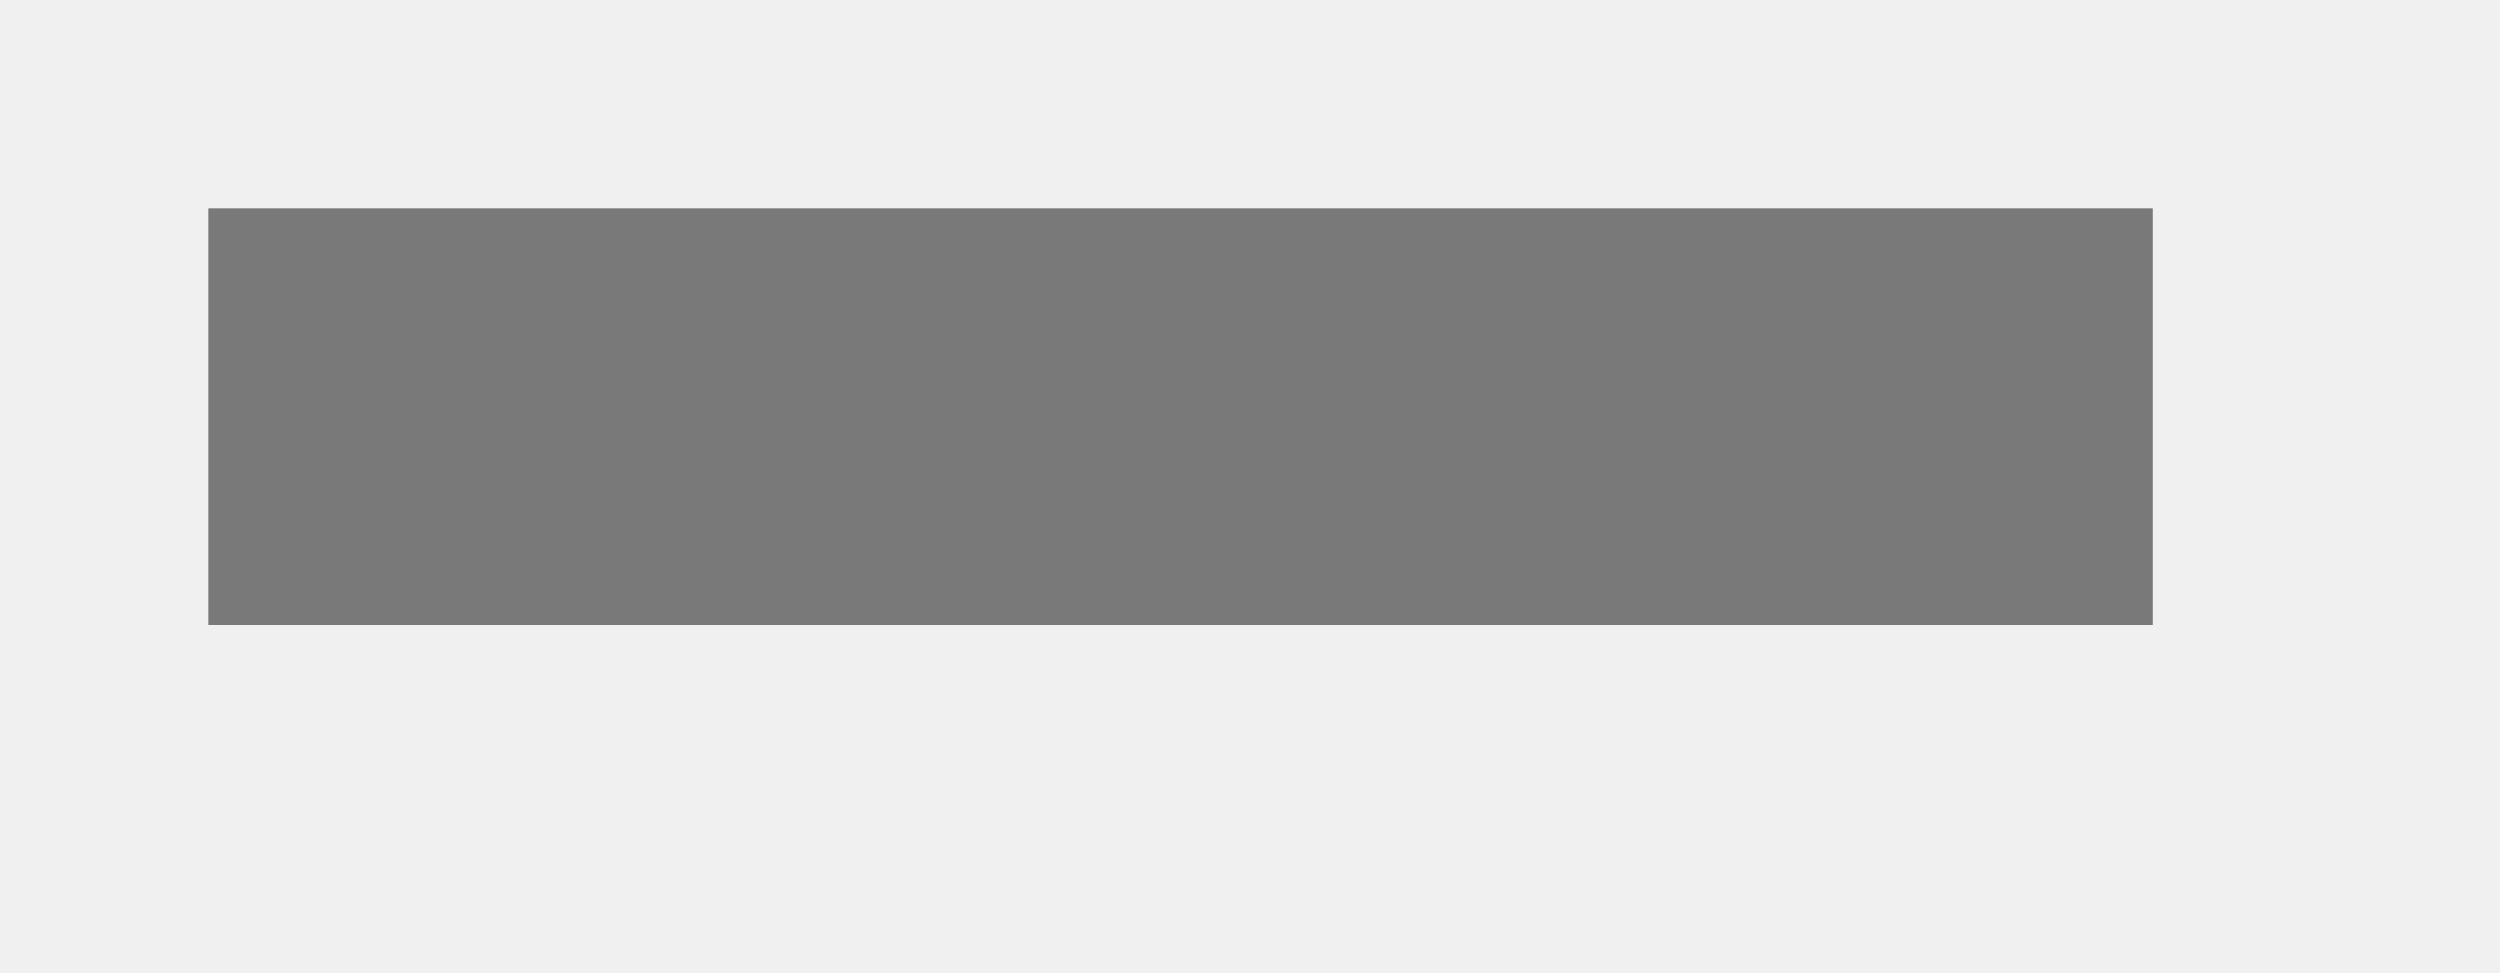
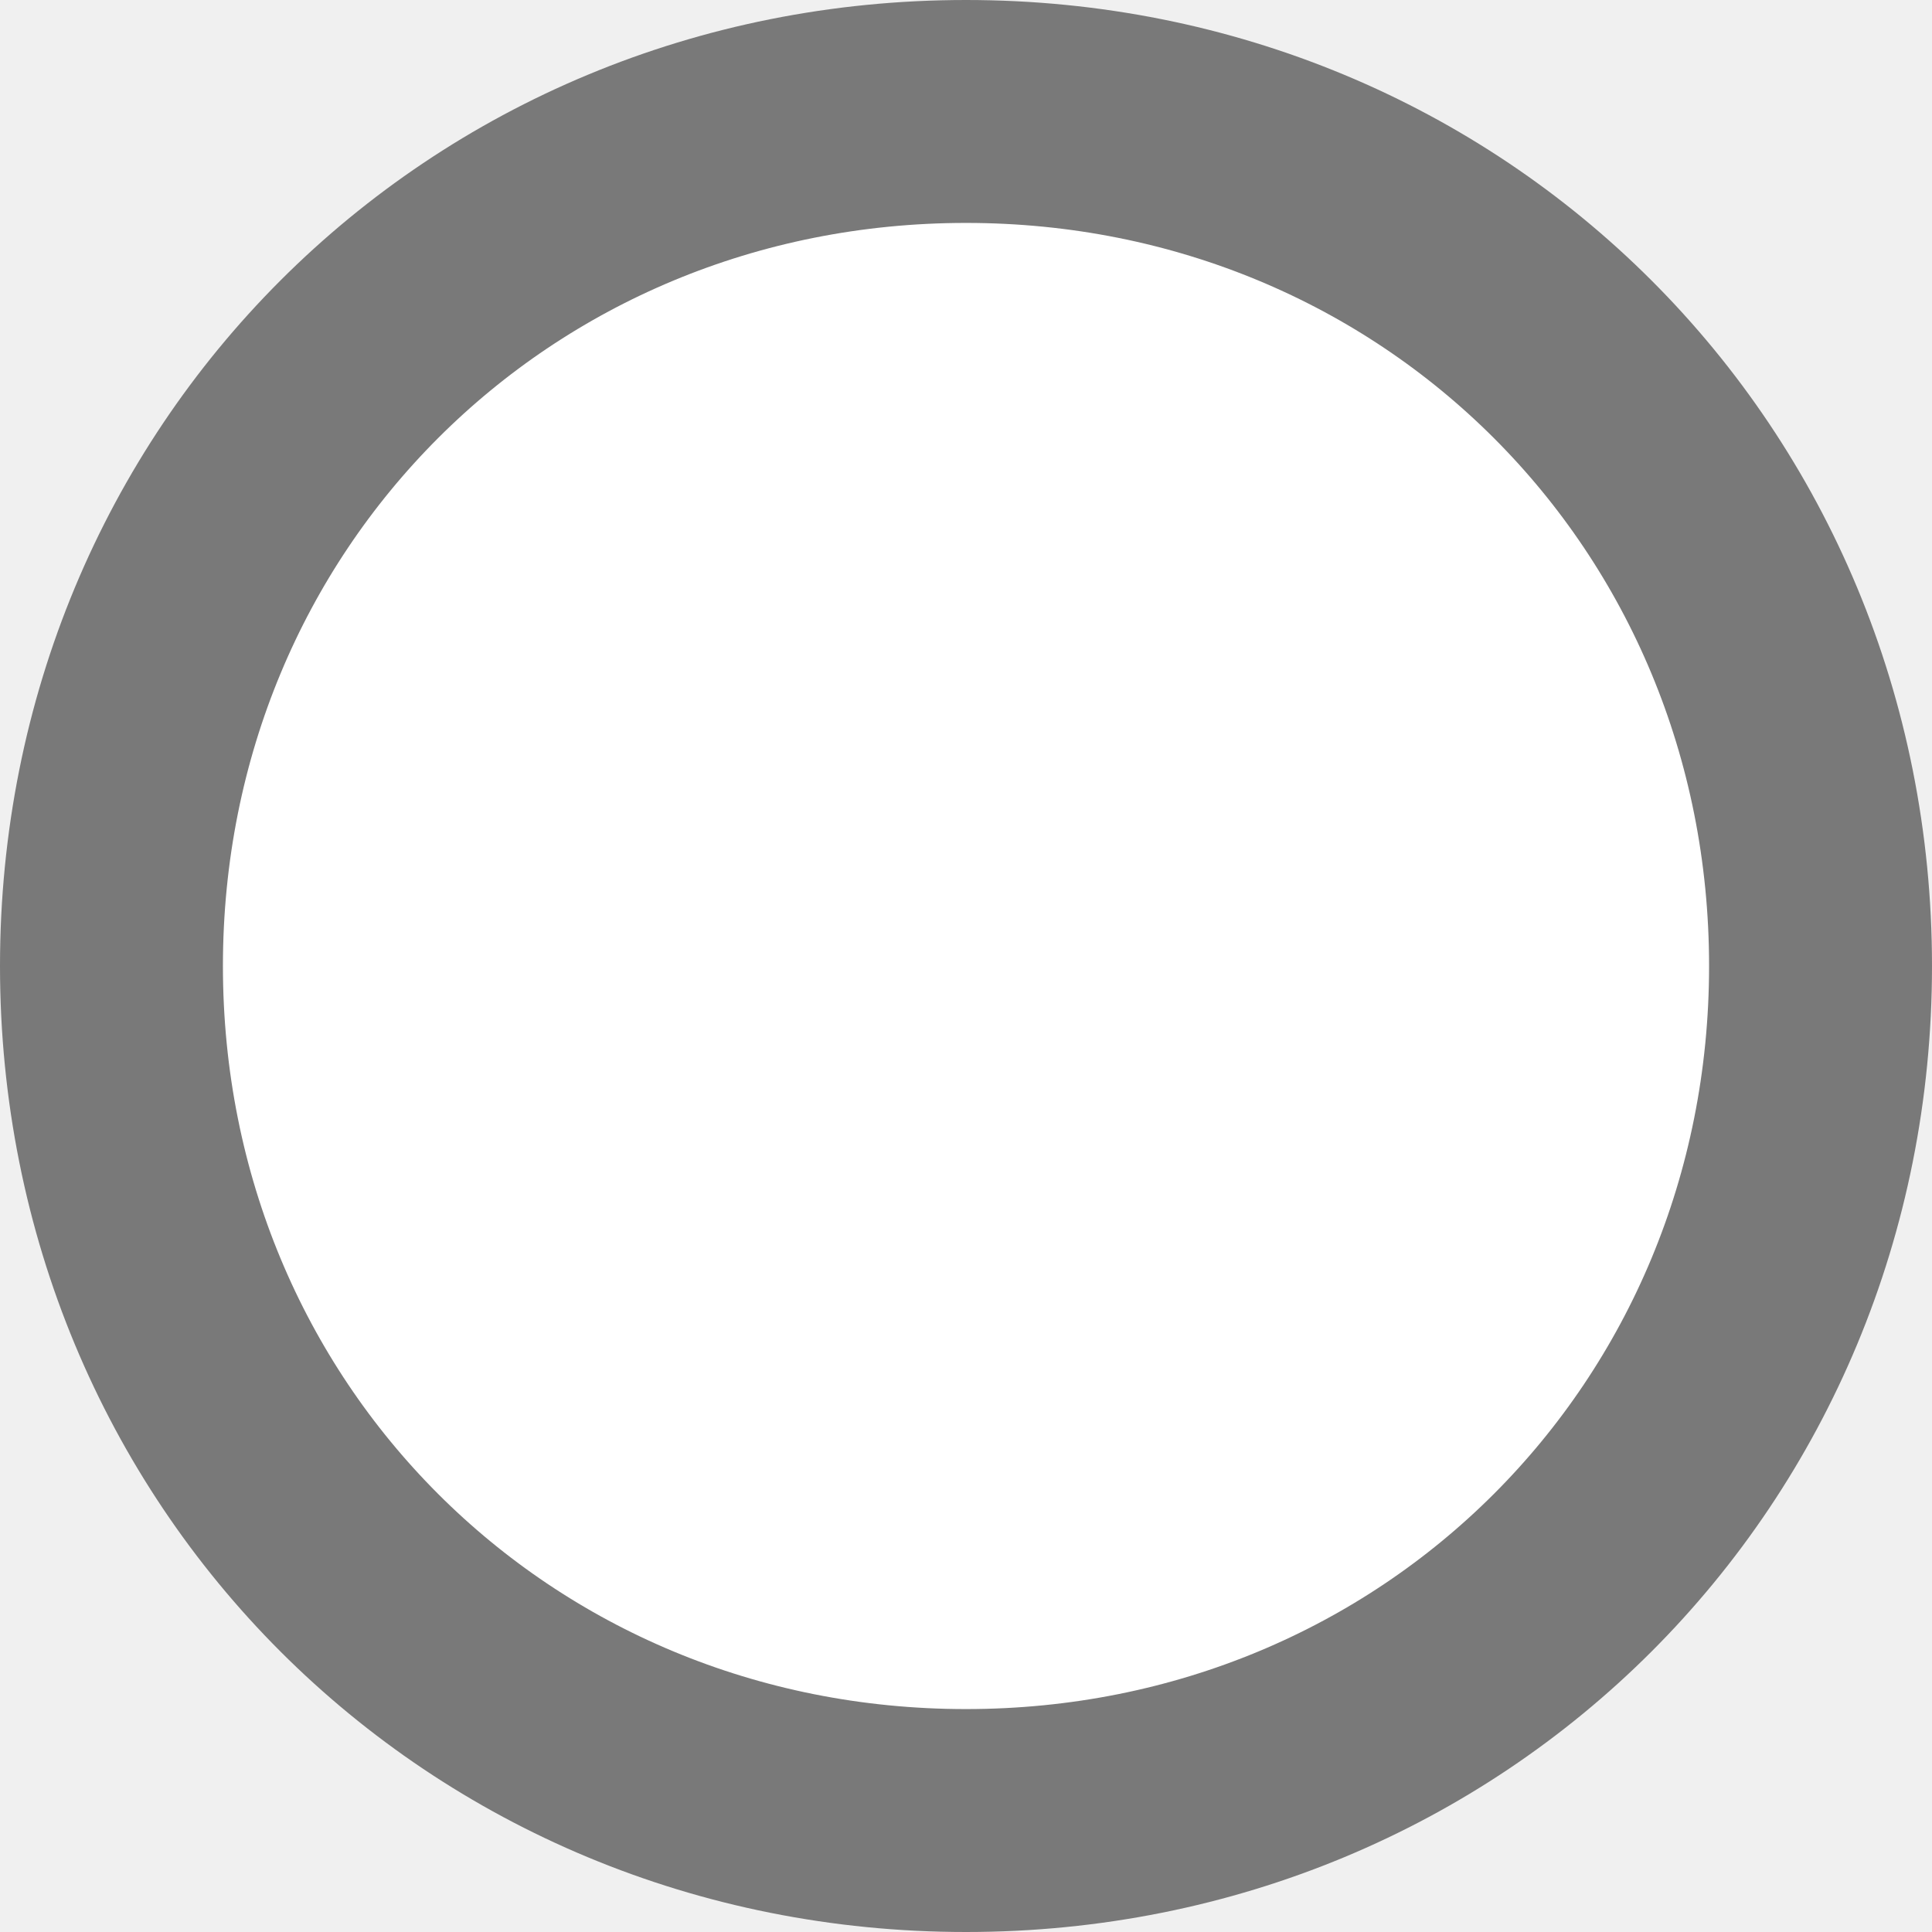
- <svg xmlns="http://www.w3.org/2000/svg" version="1.1" width="18px" height="7px">
-   <g transform="translate(-33.5 -29.5 )">
-     <path d="M 35 32.5  L 49 32.5  " stroke-width="3" stroke="#797979" fill="none" />
+ <svg xmlns="http://www.w3.org/2000/svg" version="1.1" width="26px" height="26px">
+   <g transform="translate(-16 -7 )">
+     <path d="M 29 9  C 35.16 9  40 13.84  40 20  C 40 26.16  35.16 31  29 31  C 22.84 31  18 26.16  18 20  C 18 13.84  22.84 9  29 9  Z " fill-rule="nonzero" fill="#ffffff" stroke="none" />
+     <path d="M 29 8.5  C 35.44 8.5  40.5 13.56  40.5 20  C 40.5 26.44  35.44 31.5  29 31.5  C 22.56 31.5  17.5 26.44  17.5 20  C 17.5 13.56  22.56 8.5  29 8.5  Z " stroke-width="3" stroke="#797979" fill="none" />
  </g>
</svg>
